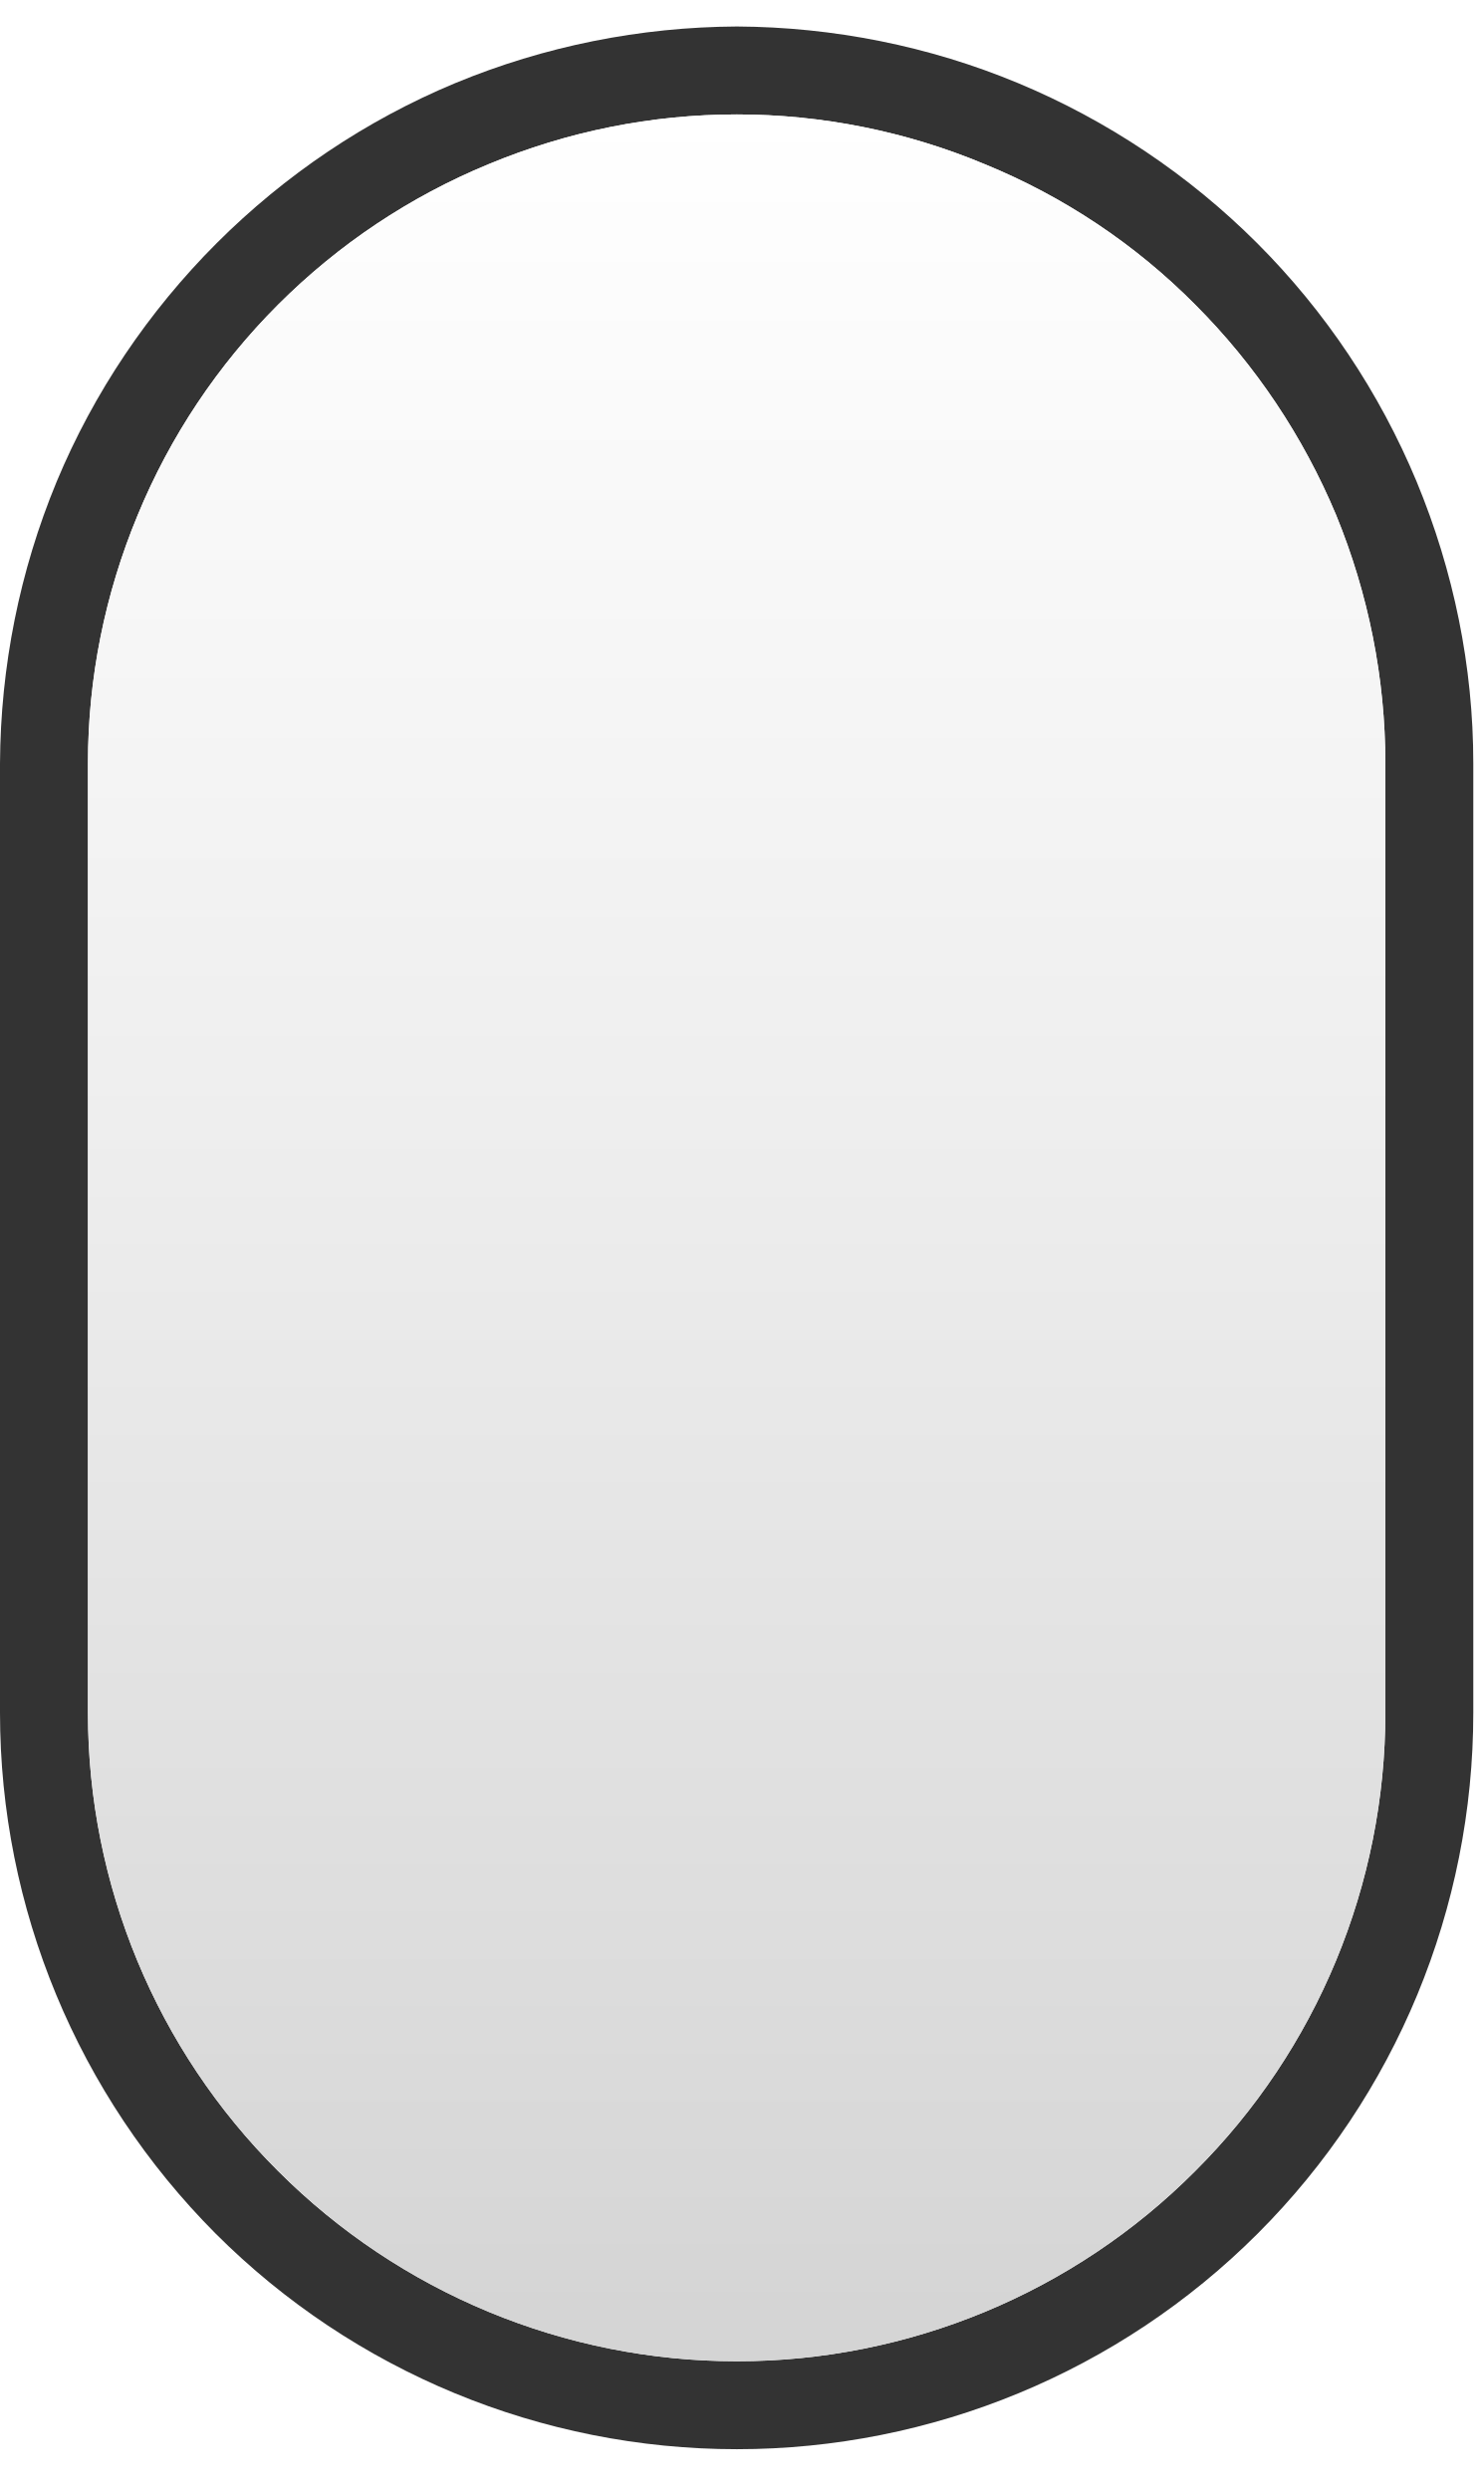
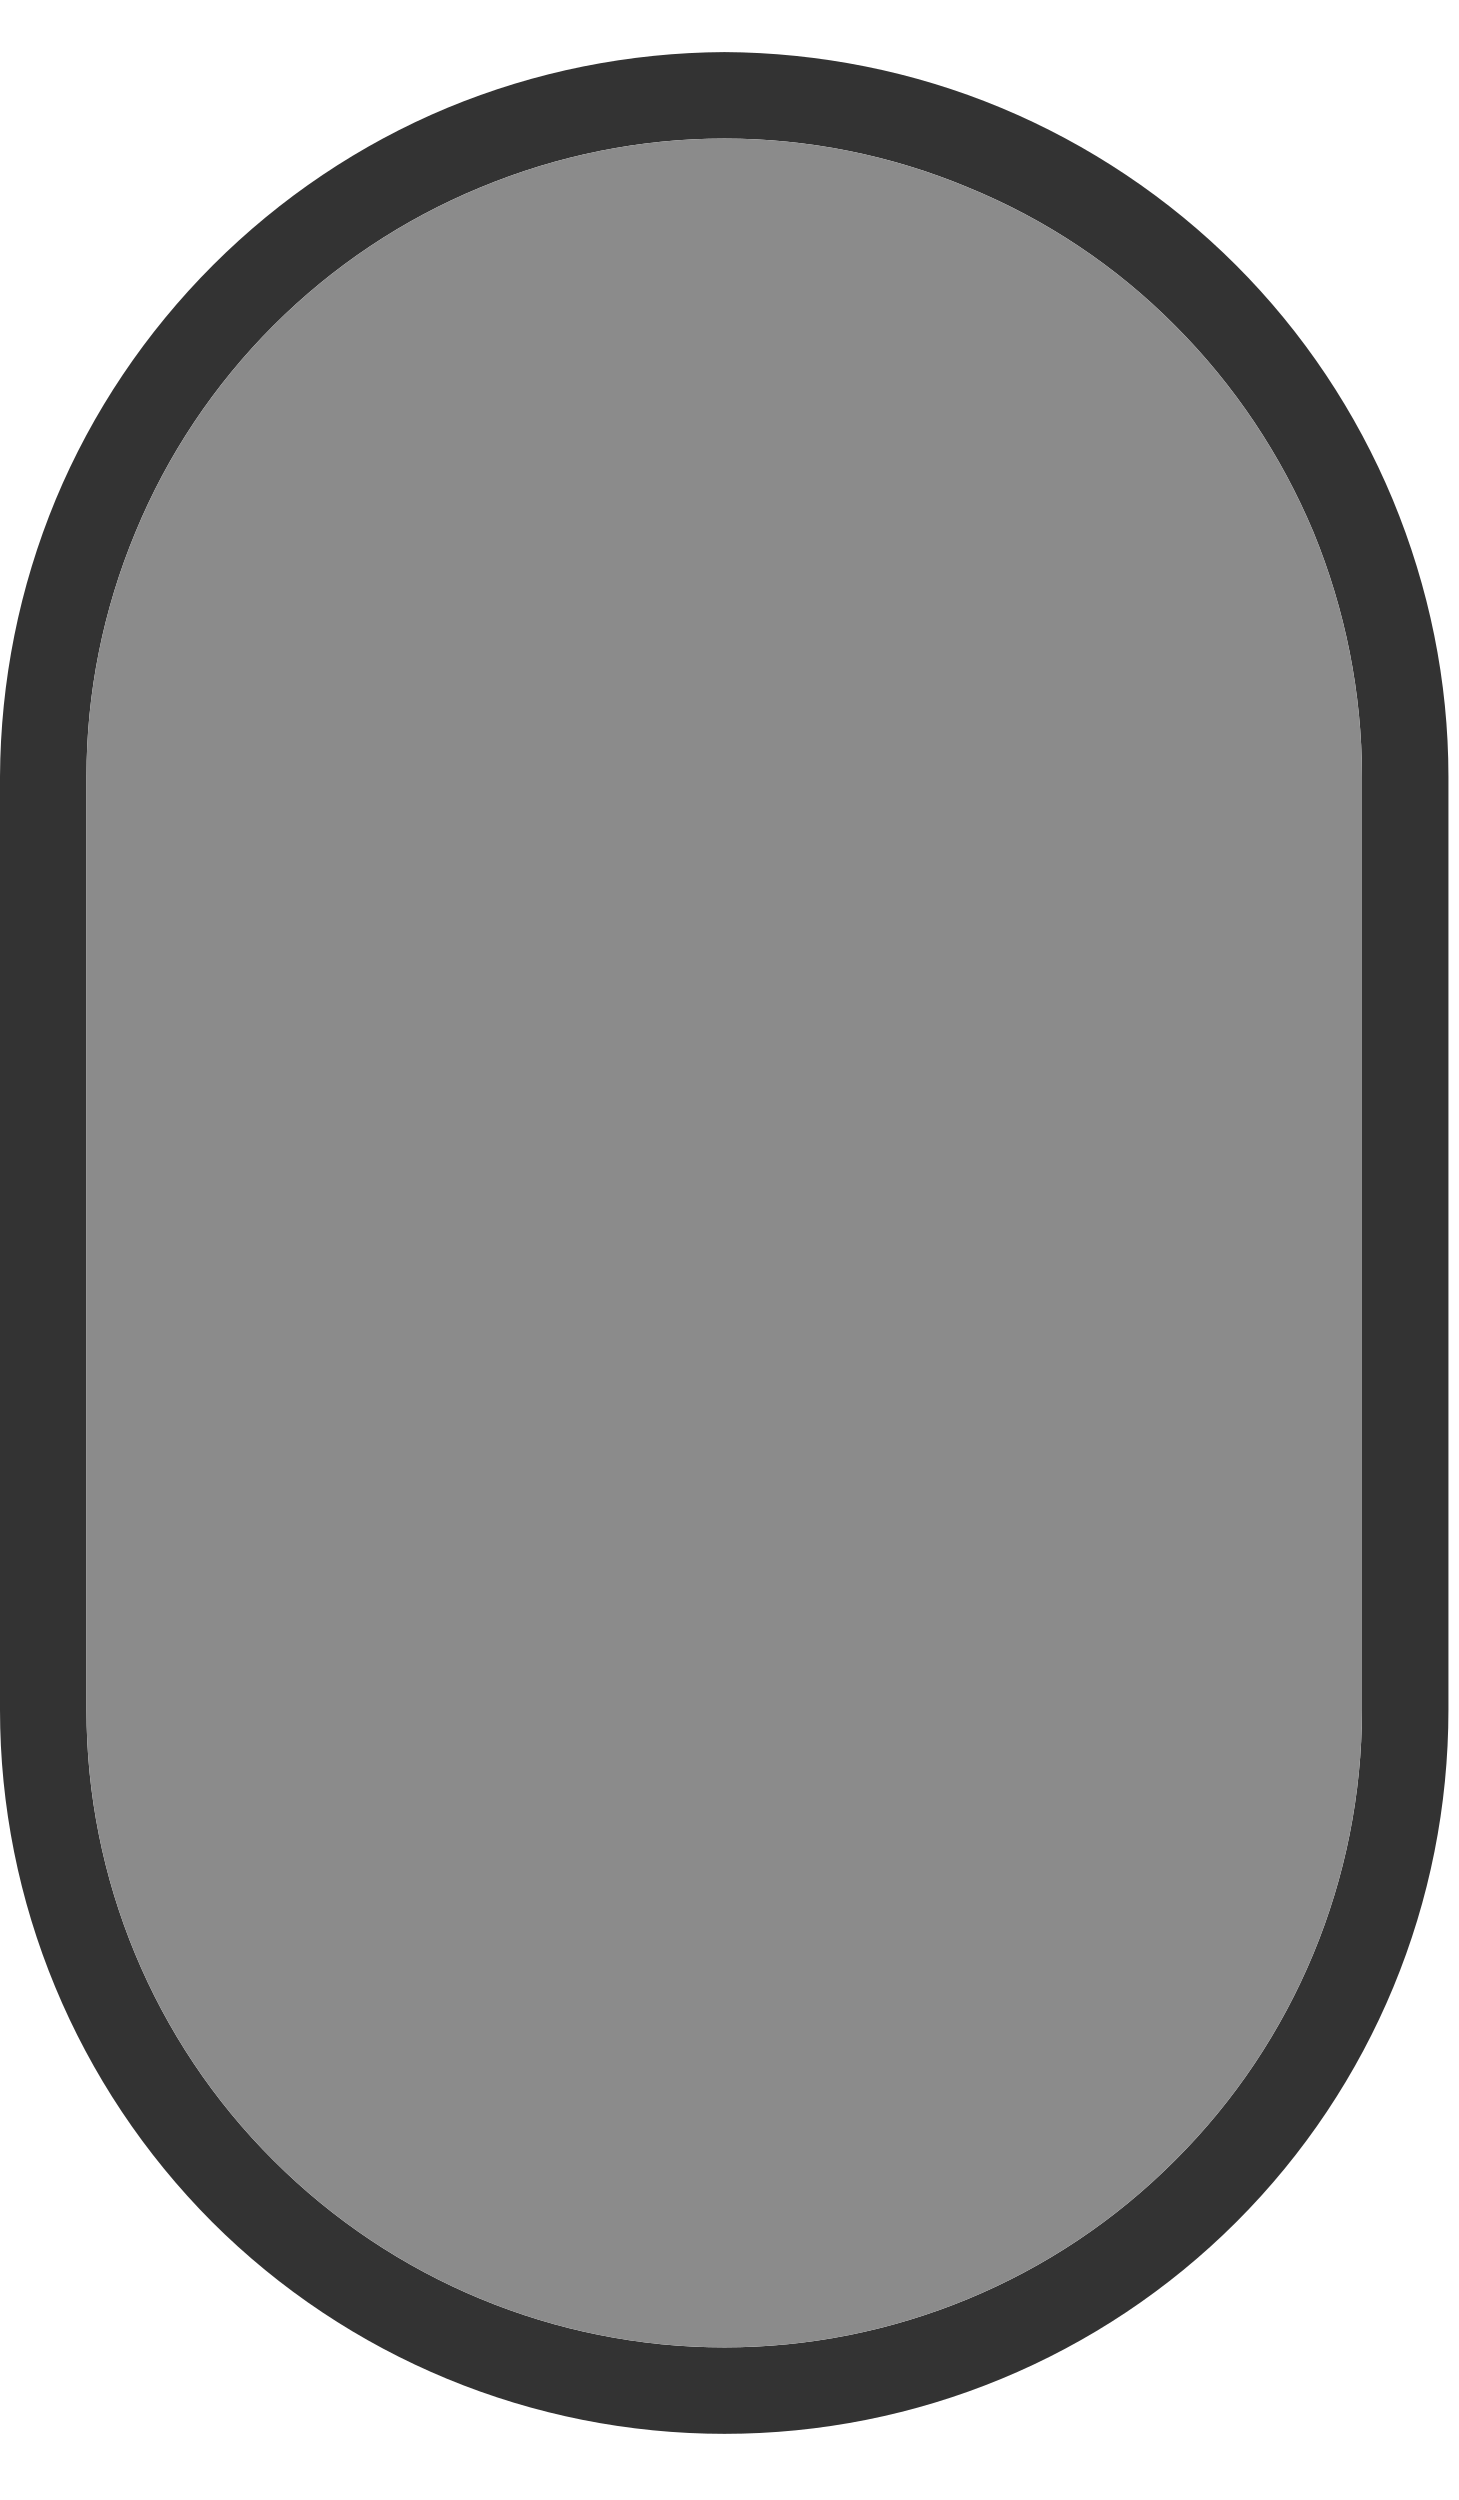
- <svg xmlns="http://www.w3.org/2000/svg" version="1.2" viewBox="0 0 28 46" width="28" height="47">
-   <defs>
-     <linearGradient id="g1" x2="1" gradientUnits="userSpaceOnUse" gradientTransform="matrix(0,42.404,-24.483,0,1.665,1.665)">
-       <stop offset="0" stop-color="#ffffff" />
-       <stop offset=".45" stop-color="#eeeeee" />
-       <stop offset="1" stop-color="#d4d4d4" />
-     </linearGradient>
-   </defs>
+ <svg xmlns="http://www.w3.org/2000/svg" version="1.2" viewBox="0 0 28 48" width="28" height="48">
  <style>
		.s0 { fill: #333333 } 
- 		.s1 { fill: url(#g1) } 
+ 		.s1 { fill: #8b8b8b } 
	</style>
  <g>
-     <path class="s0" d="m13.91 0c-1.83 0.01-3.63 0.37-5.32 1.07-1.68 0.7-3.21 1.73-4.5 3.02-1.29 1.29-2.32 2.82-3.02 4.5-0.7 1.69-1.06 3.49-1.07 5.32v17.92c0 3.69 1.47 7.22 4.07 9.83 2.61 2.61 6.15 4.07 9.84 4.07 3.68 0 7.22-1.46 9.83-4.07 2.61-2.61 4.07-6.14 4.07-9.83v-17.92c0-1.83-0.37-3.63-1.07-5.32-0.7-1.68-1.72-3.21-3.01-4.5-1.29-1.29-2.83-2.32-4.51-3.02-1.68-0.7-3.49-1.06-5.31-1.07zm0 1.66c1.6 0 3.2 0.32 4.68 0.94 1.49 0.61 2.84 1.51 3.97 2.65 1.14 1.14 2.04 2.49 2.66 3.97 0.61 1.49 0.93 3.08 0.93 4.69v17.92c0 3.24-1.29 6.36-3.59 8.65-2.29 2.3-5.41 3.59-8.65 3.59-3.25 0-6.36-1.29-8.66-3.59-2.3-2.29-3.59-5.41-3.59-8.65v-17.92c0-1.61 0.32-3.2 0.94-4.69 0.61-1.48 1.51-2.83 2.65-3.97 1.14-1.14 2.49-2.04 3.97-2.65 1.49-0.62 3.08-0.94 4.69-0.94z" />
-     <path class="s1" d="m13.91 1.66c-1.61 0-3.2 0.32-4.69 0.94-1.48 0.61-2.83 1.51-3.97 2.65-1.14 1.14-2.04 2.49-2.65 3.97-0.62 1.49-0.94 3.08-0.94 4.69v17.92c0 3.24 1.29 6.36 3.59 8.65 2.3 2.3 5.41 3.59 8.66 3.59 3.24 0 6.36-1.29 8.65-3.59 2.3-2.29 3.59-5.41 3.59-8.65v-17.92c0-1.61-0.32-3.2-0.93-4.69-0.62-1.48-1.52-2.83-2.66-3.97-1.13-1.14-2.48-2.04-3.97-2.65-1.48-0.62-3.08-0.94-4.68-0.94z" />
+     <path class="s0" d="m13.91 1c-1.83 0.01-3.63 0.37-5.32 1.07-1.68 0.7-3.21 1.73-4.5 3.02-1.29 1.29-2.32 2.82-3.02 4.5-0.7 1.69-1.06 3.49-1.07 5.32v17.92c0 3.69 1.47 7.22 4.07 9.83 2.61 2.61 6.15 4.07 9.84 4.07 3.68 0 7.22-1.46 9.83-4.07 2.61-2.61 4.07-6.14 4.07-9.83v-17.92c0-1.83-0.37-3.63-1.07-5.32-0.7-1.68-1.72-3.21-3.01-4.5-1.29-1.29-2.83-2.32-4.51-3.02-1.68-0.7-3.49-1.06-5.31-1.07zm0 1.66c1.6 0 3.2 0.32 4.68 0.94 1.49 0.61 2.84 1.51 3.97 2.65 1.14 1.14 2.04 2.49 2.66 3.97 0.61 1.49 0.93 3.08 0.93 4.69v17.92c0 3.24-1.29 6.36-3.59 8.65-2.29 2.3-5.41 3.59-8.65 3.59-3.25 0-6.36-1.29-8.66-3.59-2.3-2.29-3.59-5.41-3.59-8.65v-17.92c0-1.61 0.32-3.2 0.94-4.69 0.61-1.48 1.51-2.83 2.65-3.97 1.14-1.14 2.49-2.04 3.97-2.65 1.49-0.62 3.08-0.94 4.69-0.94z" />
+     <path class="s1" d="m13.91 2.66c-1.61 0-3.2 0.32-4.69 0.94-1.48 0.61-2.83 1.51-3.97 2.65-1.14 1.14-2.04 2.49-2.65 3.97-0.62 1.49-0.94 3.08-0.94 4.69v17.92c0 3.24 1.29 6.36 3.59 8.65 2.3 2.3 5.41 3.59 8.66 3.59 3.24 0 6.36-1.29 8.65-3.59 2.3-2.29 3.59-5.41 3.59-8.65v-17.92c0-1.61-0.32-3.2-0.93-4.69-0.62-1.48-1.52-2.83-2.66-3.97-1.13-1.14-2.48-2.04-3.97-2.65-1.48-0.62-3.08-0.94-4.68-0.94z" />
  </g>
</svg>
